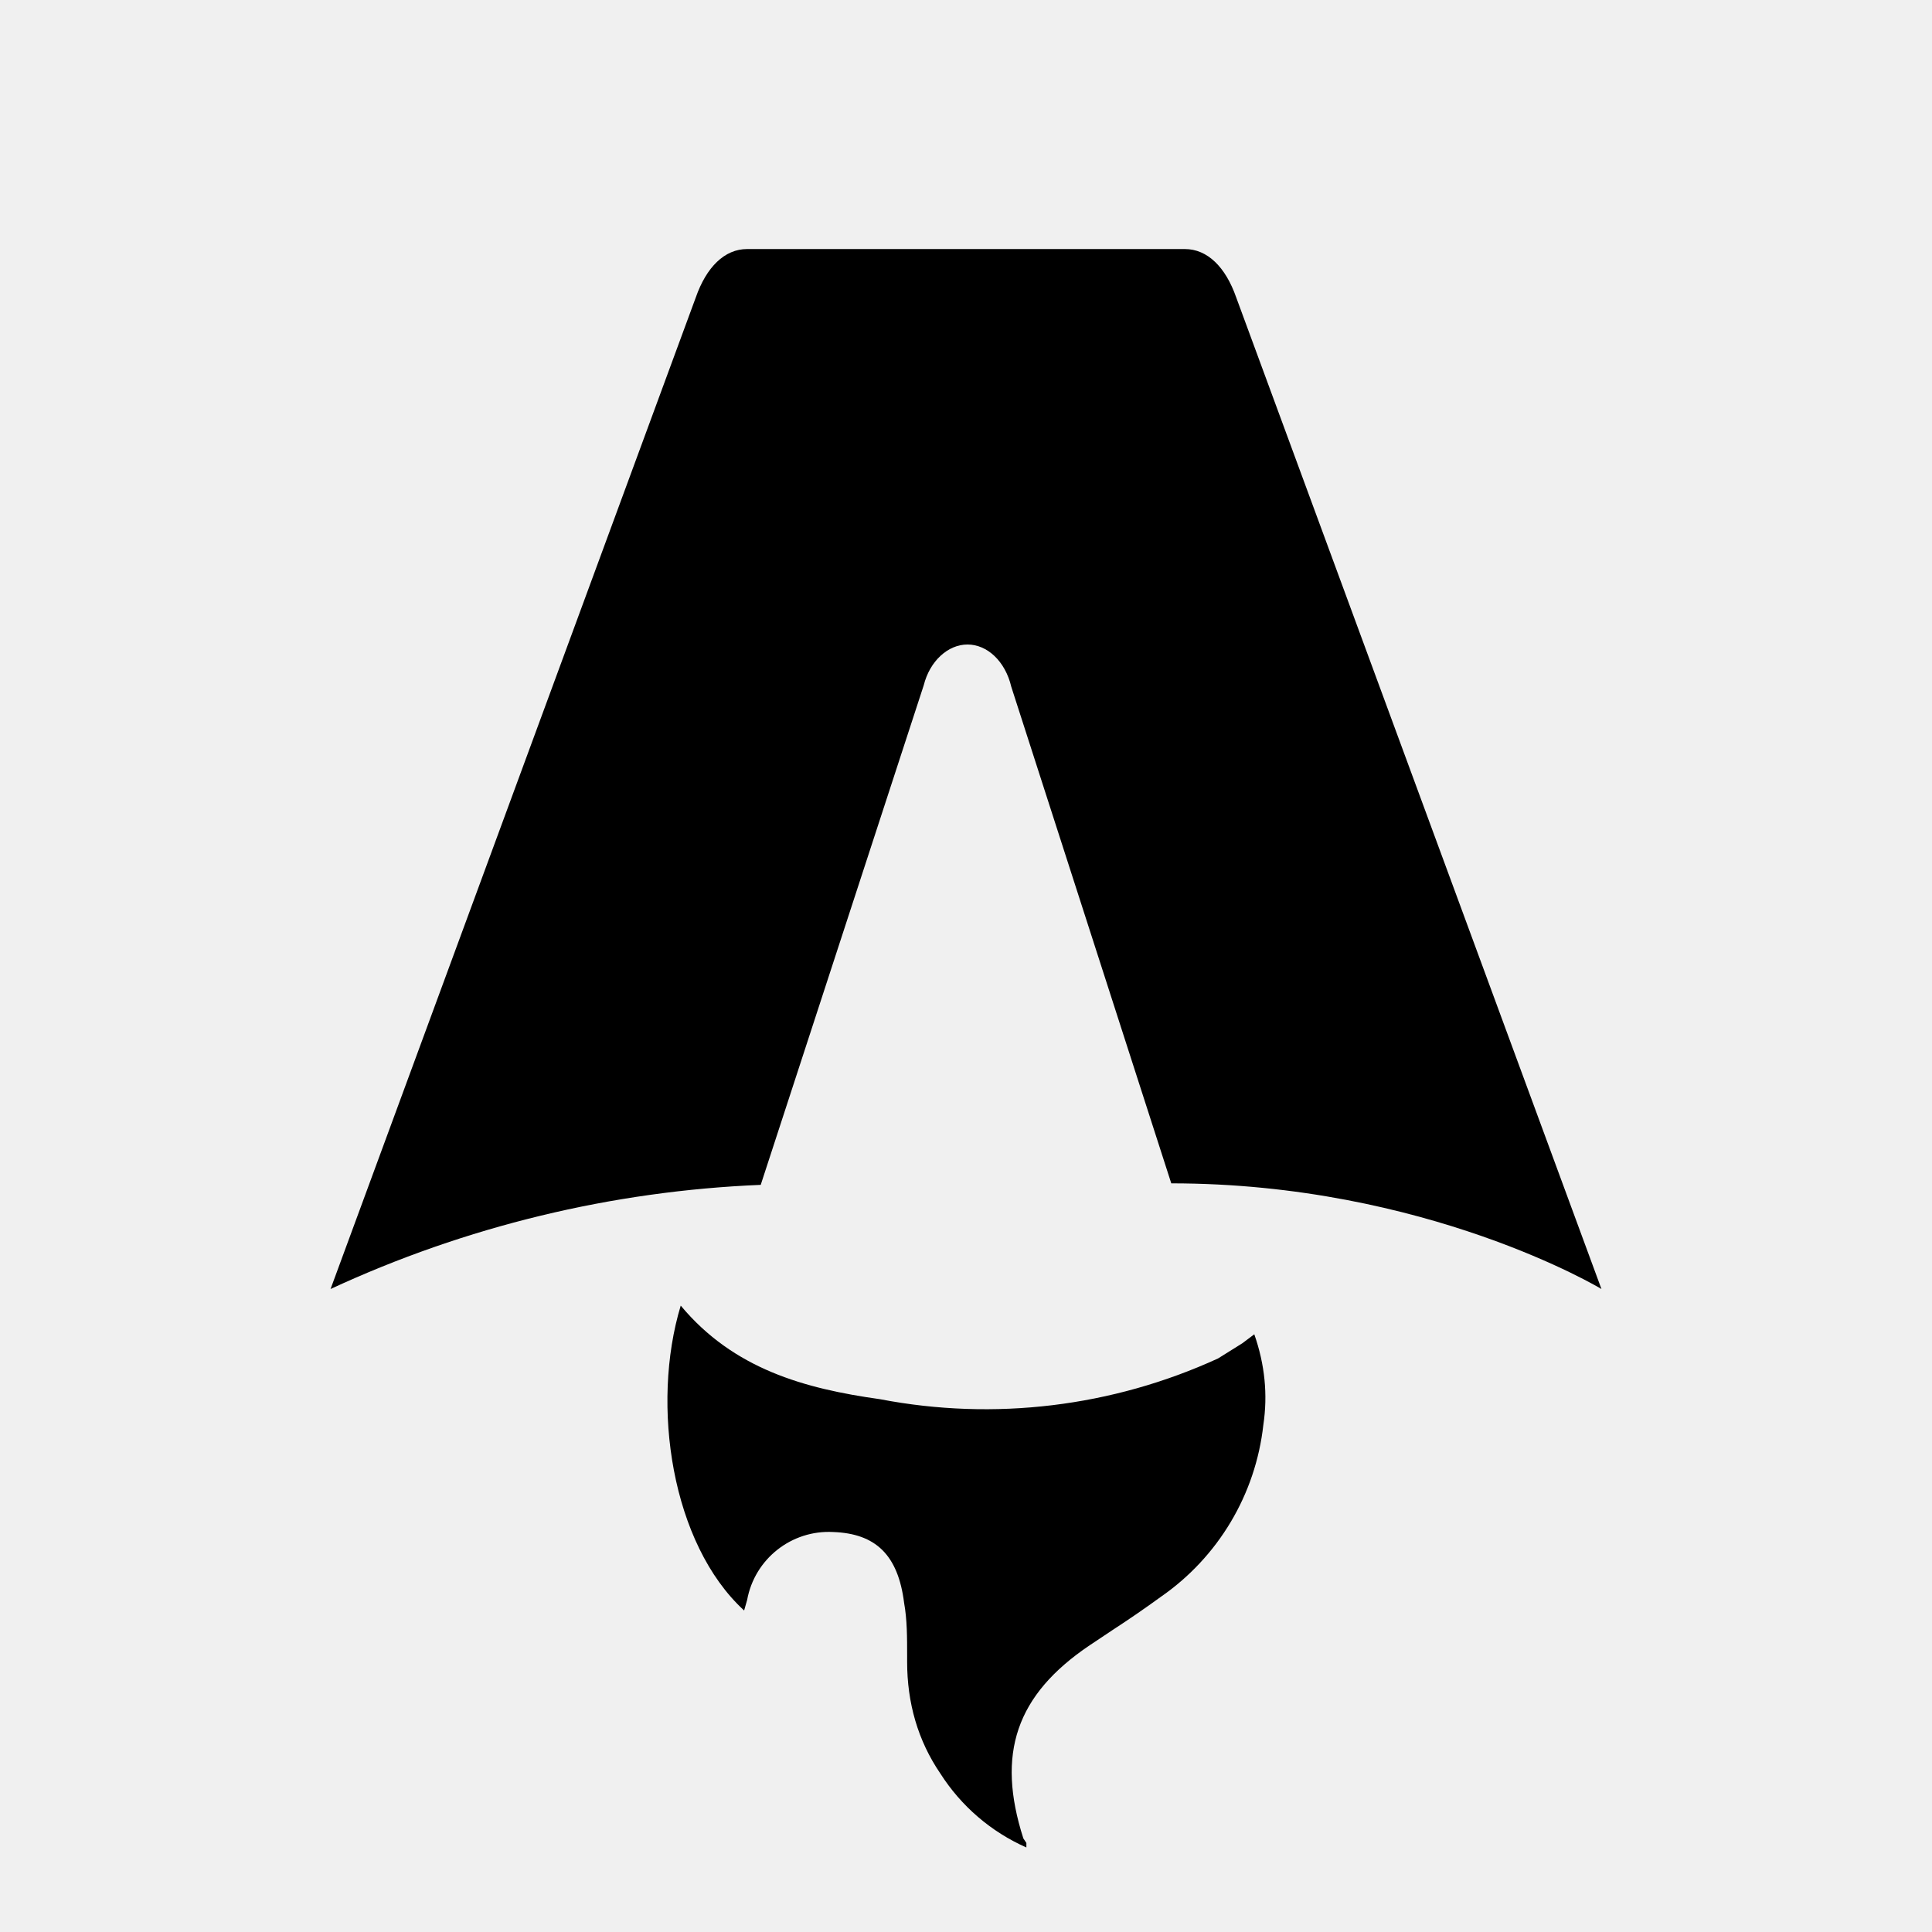
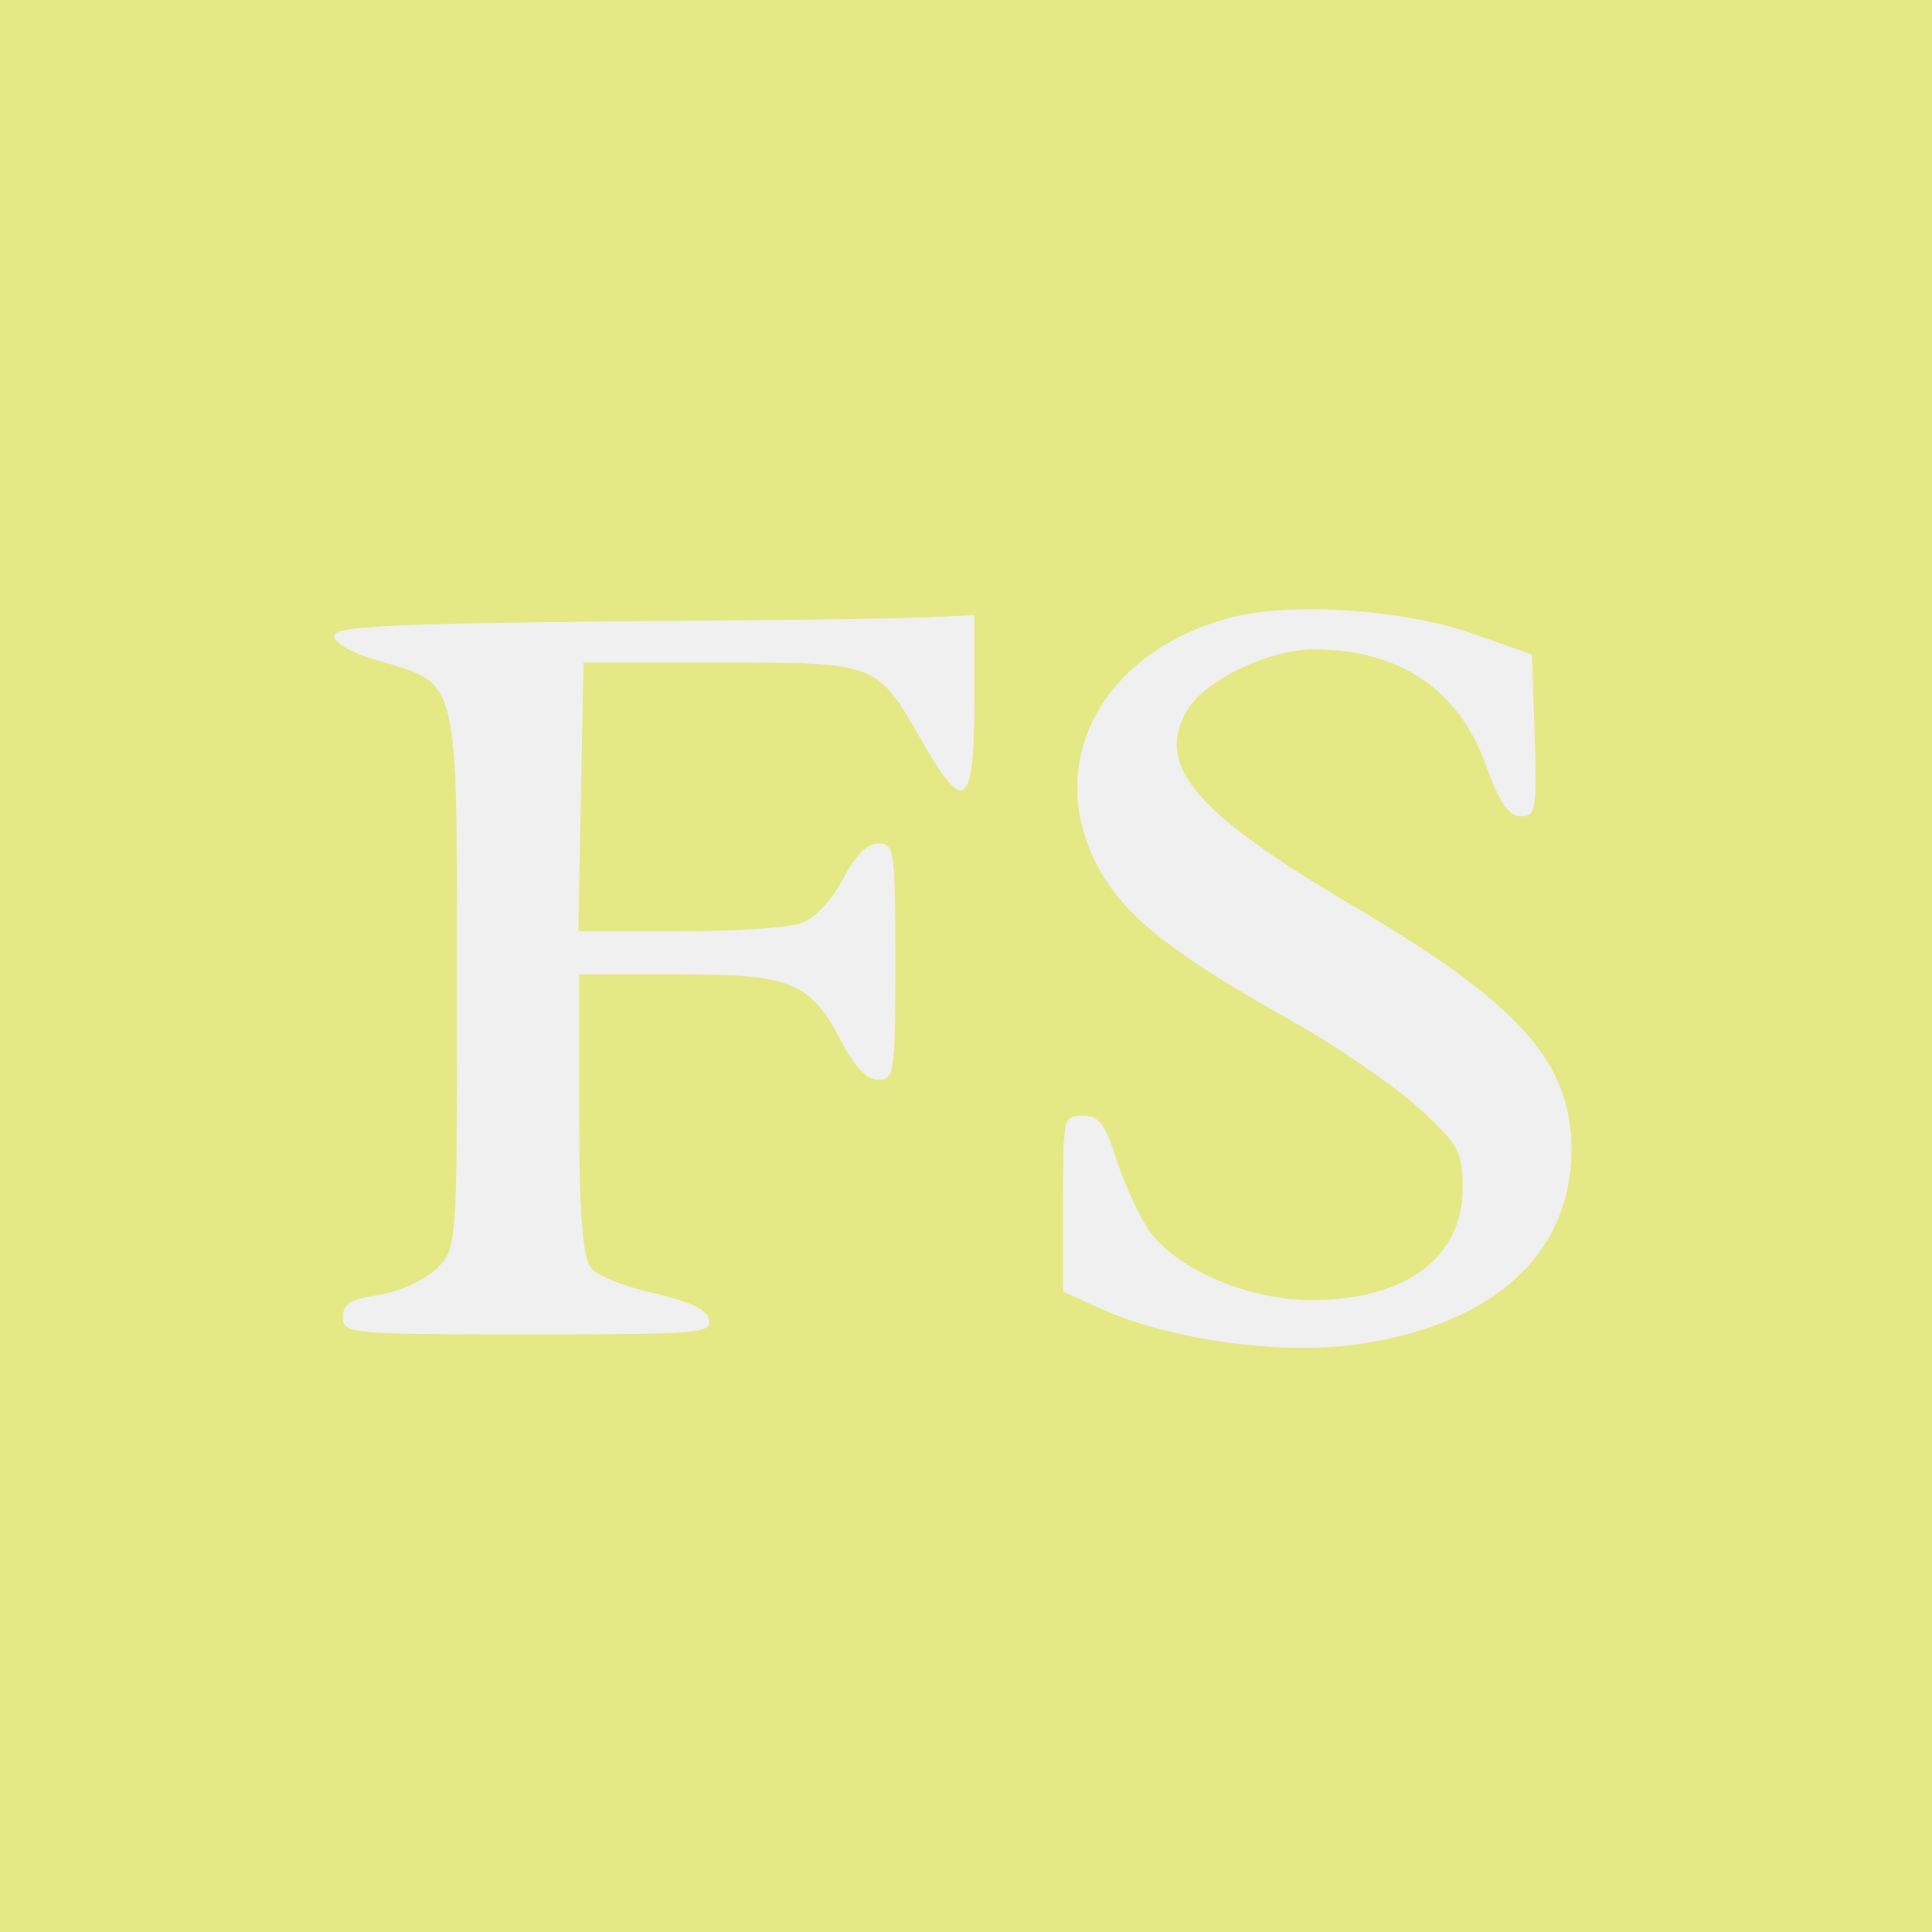
- <svg xmlns="http://www.w3.org/2000/svg" fill="none" viewBox="0 0 128 128">
-   <path d="M50.4 78.5a75.1 75.1 0 0 0-28.5 6.9l24.2-65.7c.7-2 1.9-3.2 3.4-3.2h29c1.5 0 2.7 1.2 3.4 3.2l24.2 65.7s-11.6-7-28.5-7L67 45.5c-.4-1.7-1.6-2.8-2.9-2.8-1.3 0-2.5 1.1-2.9 2.7L50.4 78.5Zm-1.1 28.2Zm-4.2-20.2c-2 6.6-.6 15.8 4.2 20.2a17.5 17.5 0 0 1 .2-.7 5.5 5.5 0 0 1 5.7-4.5c2.8.1 4.3 1.5 4.7 4.7.2 1.1.2 2.3.2 3.5v.4c0 2.7.7 5.2 2.2 7.4a13 13 0 0 0 5.7 4.9v-.3l-.2-.3c-1.8-5.6-.5-9.5 4.4-12.8l1.5-1a73 73 0 0 0 3.2-2.2 16 16 0 0 0 6.8-11.4c.3-2 .1-4-.6-6l-.8.6-1.6 1a37 37 0 0 1-22.4 2.7c-5-.7-9.7-2-13.2-6.2Z" />
-   <style>
-         path { fill: #000; }
-         @media (prefers-color-scheme: dark) {
-             path { fill: #FFF; }
-         }
-     </style>
+ <svg xmlns="http://www.w3.org/2000/svg" version="1.0" width="220pt" height="220pt" viewBox="0 0 220 220" preserveAspectRatio="xMidYMid meet">
+   <g transform="translate(0,220) scale(0.1,-0.1)" fill="#e4e985" stroke="#e4e985">
+     <path d="M0 1100 l0 -1100 1100 0 1100 0 0 1100 0 1100 -1100 0 -1100 0 0 -1100z m1680 378 l65 -23 3 -93 c3 -85 1 -92 -16 -92 -14 0 -25 15 -41 60 -31 85 -98 130 -195 130 -52 0 -126 -36 -145 -71 -34 -62 11 -114 188 -219 191 -112 250 -178 251 -278 0 -119 -87 -200 -242 -223 -85 -13 -212 4 -292 39 l-46 21 0 100 c0 99 0 101 23 101 19 0 26 -9 40 -54 10 -29 27 -66 39 -81 33 -42 112 -75 181 -75 107 0 172 48 172 127 0 42 -4 49 -51 92 -28 25 -93 70 -145 99 -133 75 -184 115 -215 167 -69 119 -5 250 143 291 69 20 202 11 283 -18z m-570 -78 c0 -119 -12 -129 -59 -47 -53 93 -51 92 -230 92 l-156 0 -3 -152 -3 -153 115 0 c63 0 126 4 140 10 14 5 34 27 46 50 13 26 27 40 40 40 19 0 20 -7 20 -135 0 -128 -1 -135 -20 -135 -13 0 -26 14 -40 39 -36 72 -57 81 -186 81 l-114 0 0 -158 c0 -111 4 -163 13 -175 6 -9 39 -22 72 -29 42 -10 61 -19 63 -31 3 -16 -13 -17 -207 -17 -204 0 -211 1 -211 20 0 16 9 21 42 26 23 4 52 17 65 30 23 23 23 23 23 326 0 348 2 338 -85 364 -33 9 -55 21 -55 30 0 11 52 14 318 17 174 1 338 3 365 5 l47 2 0 -100z" />
+   </g>
</svg>
